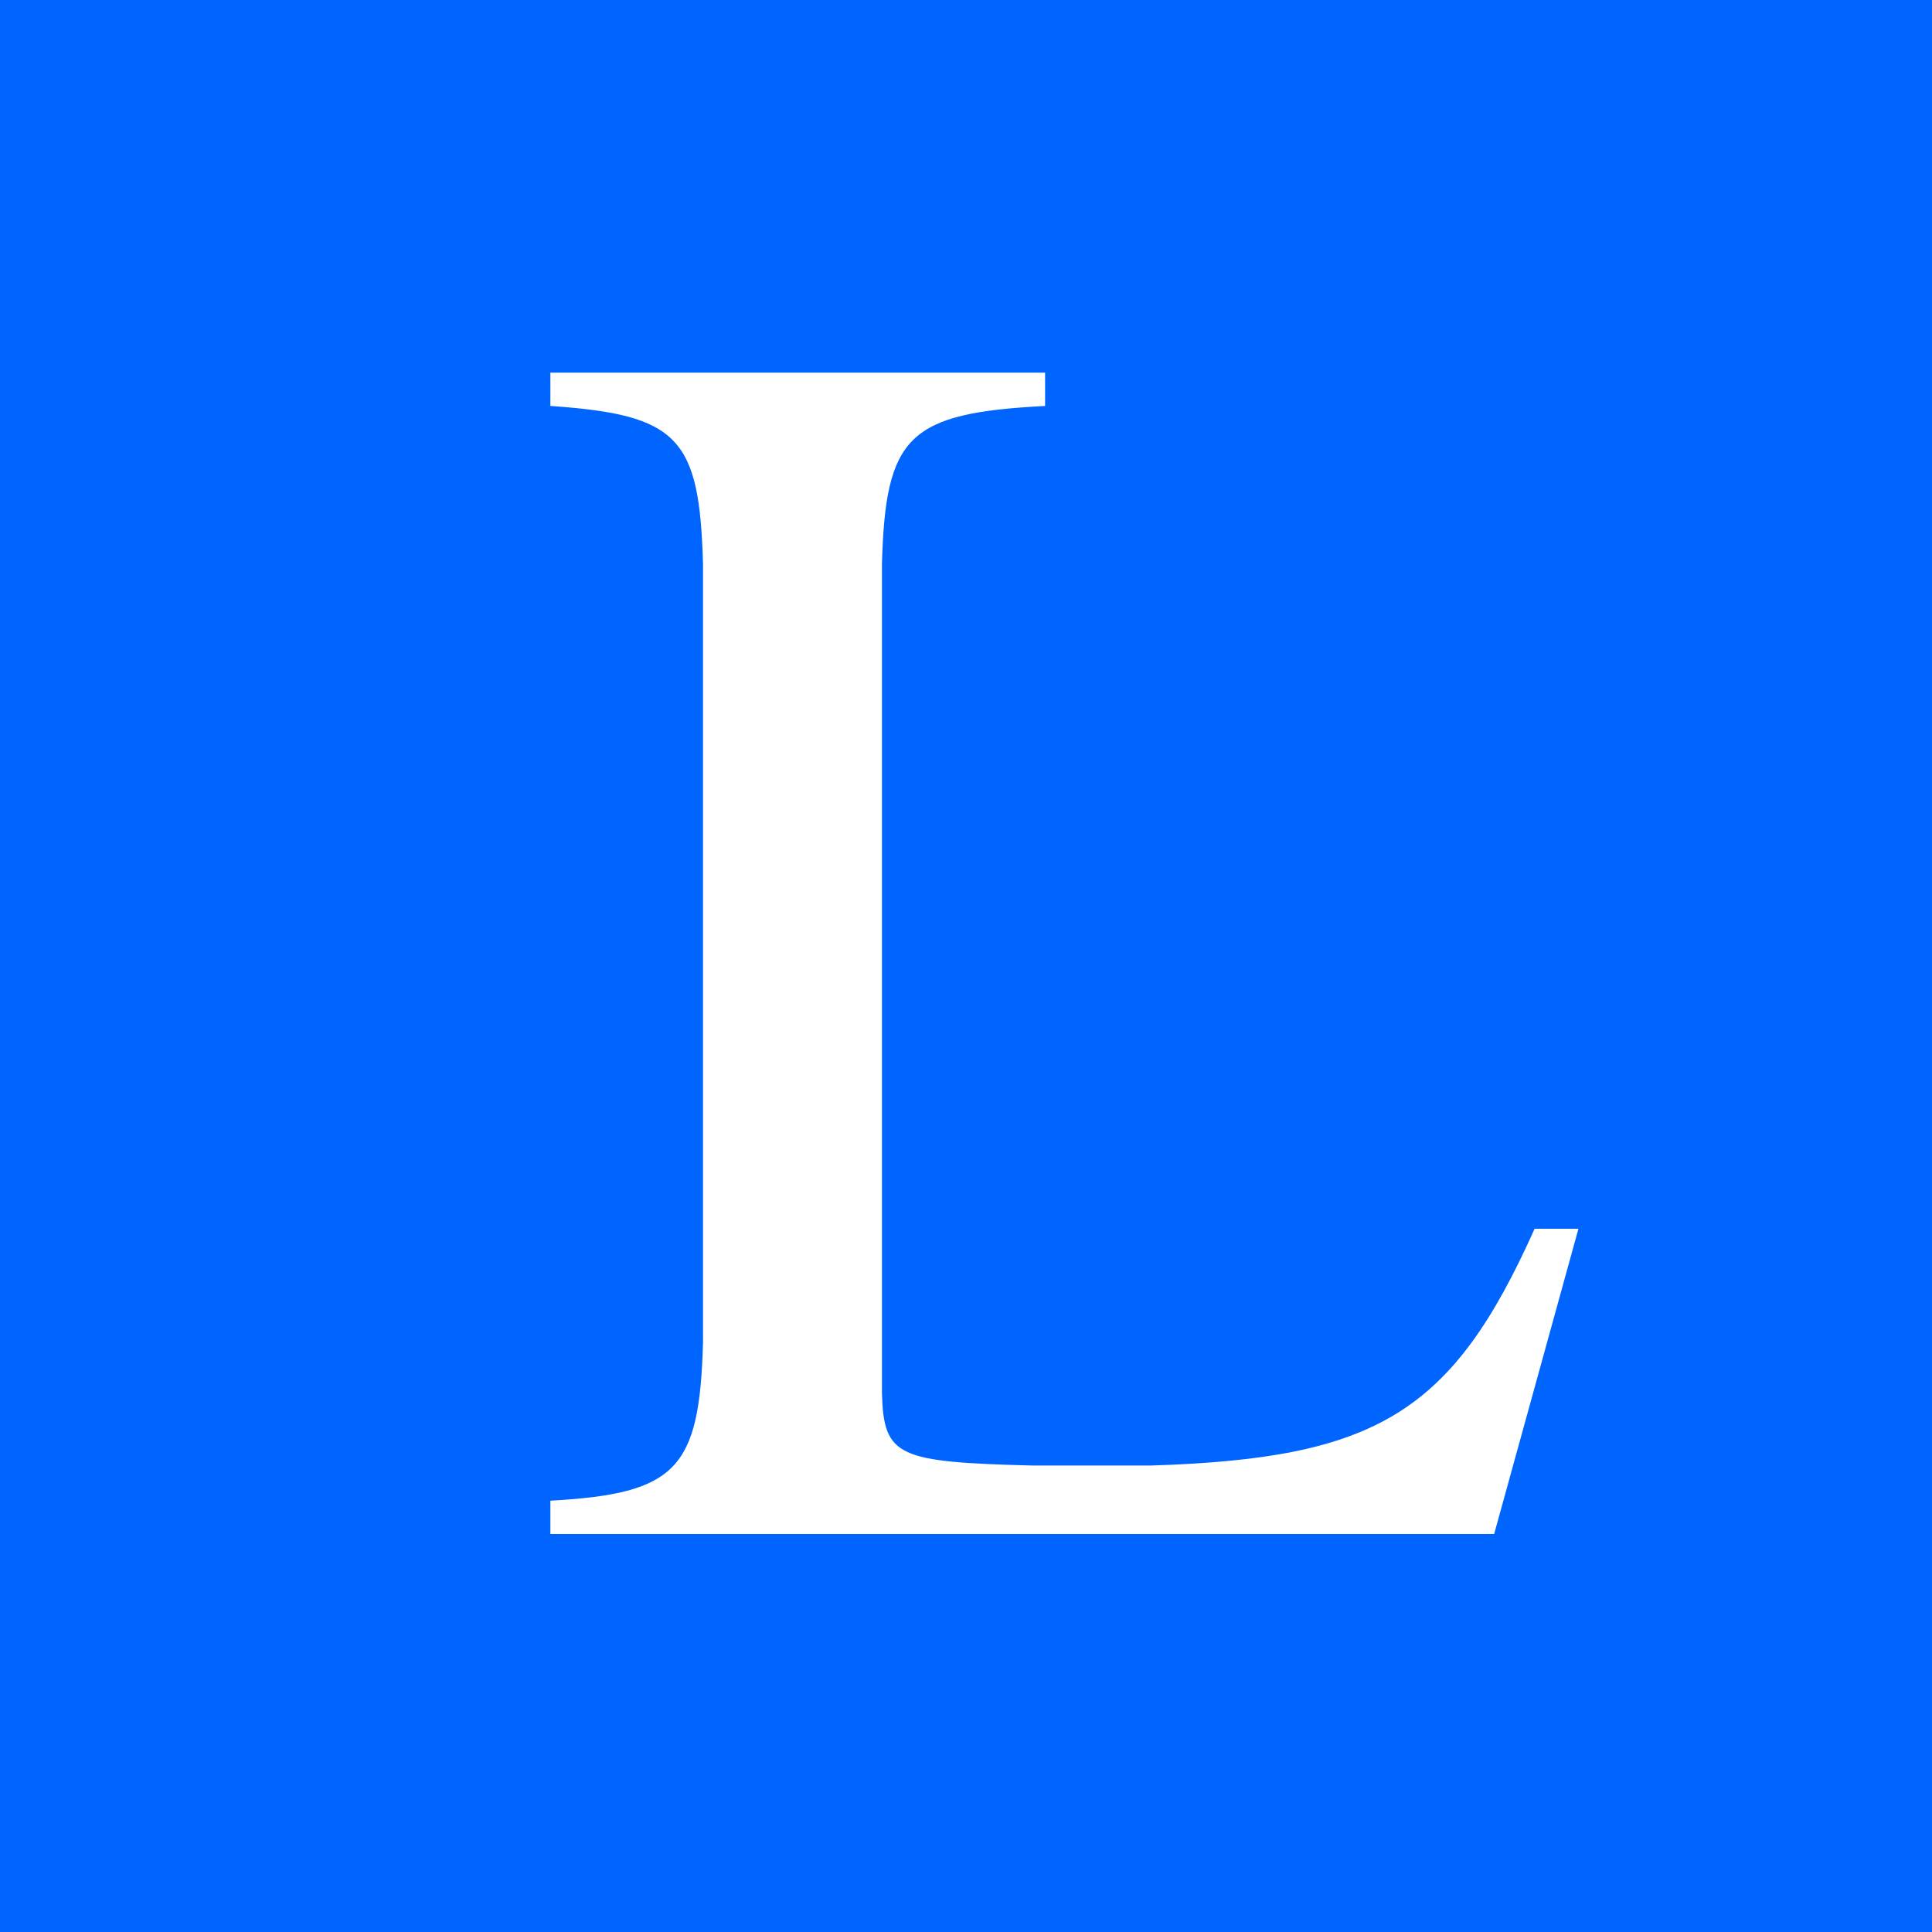
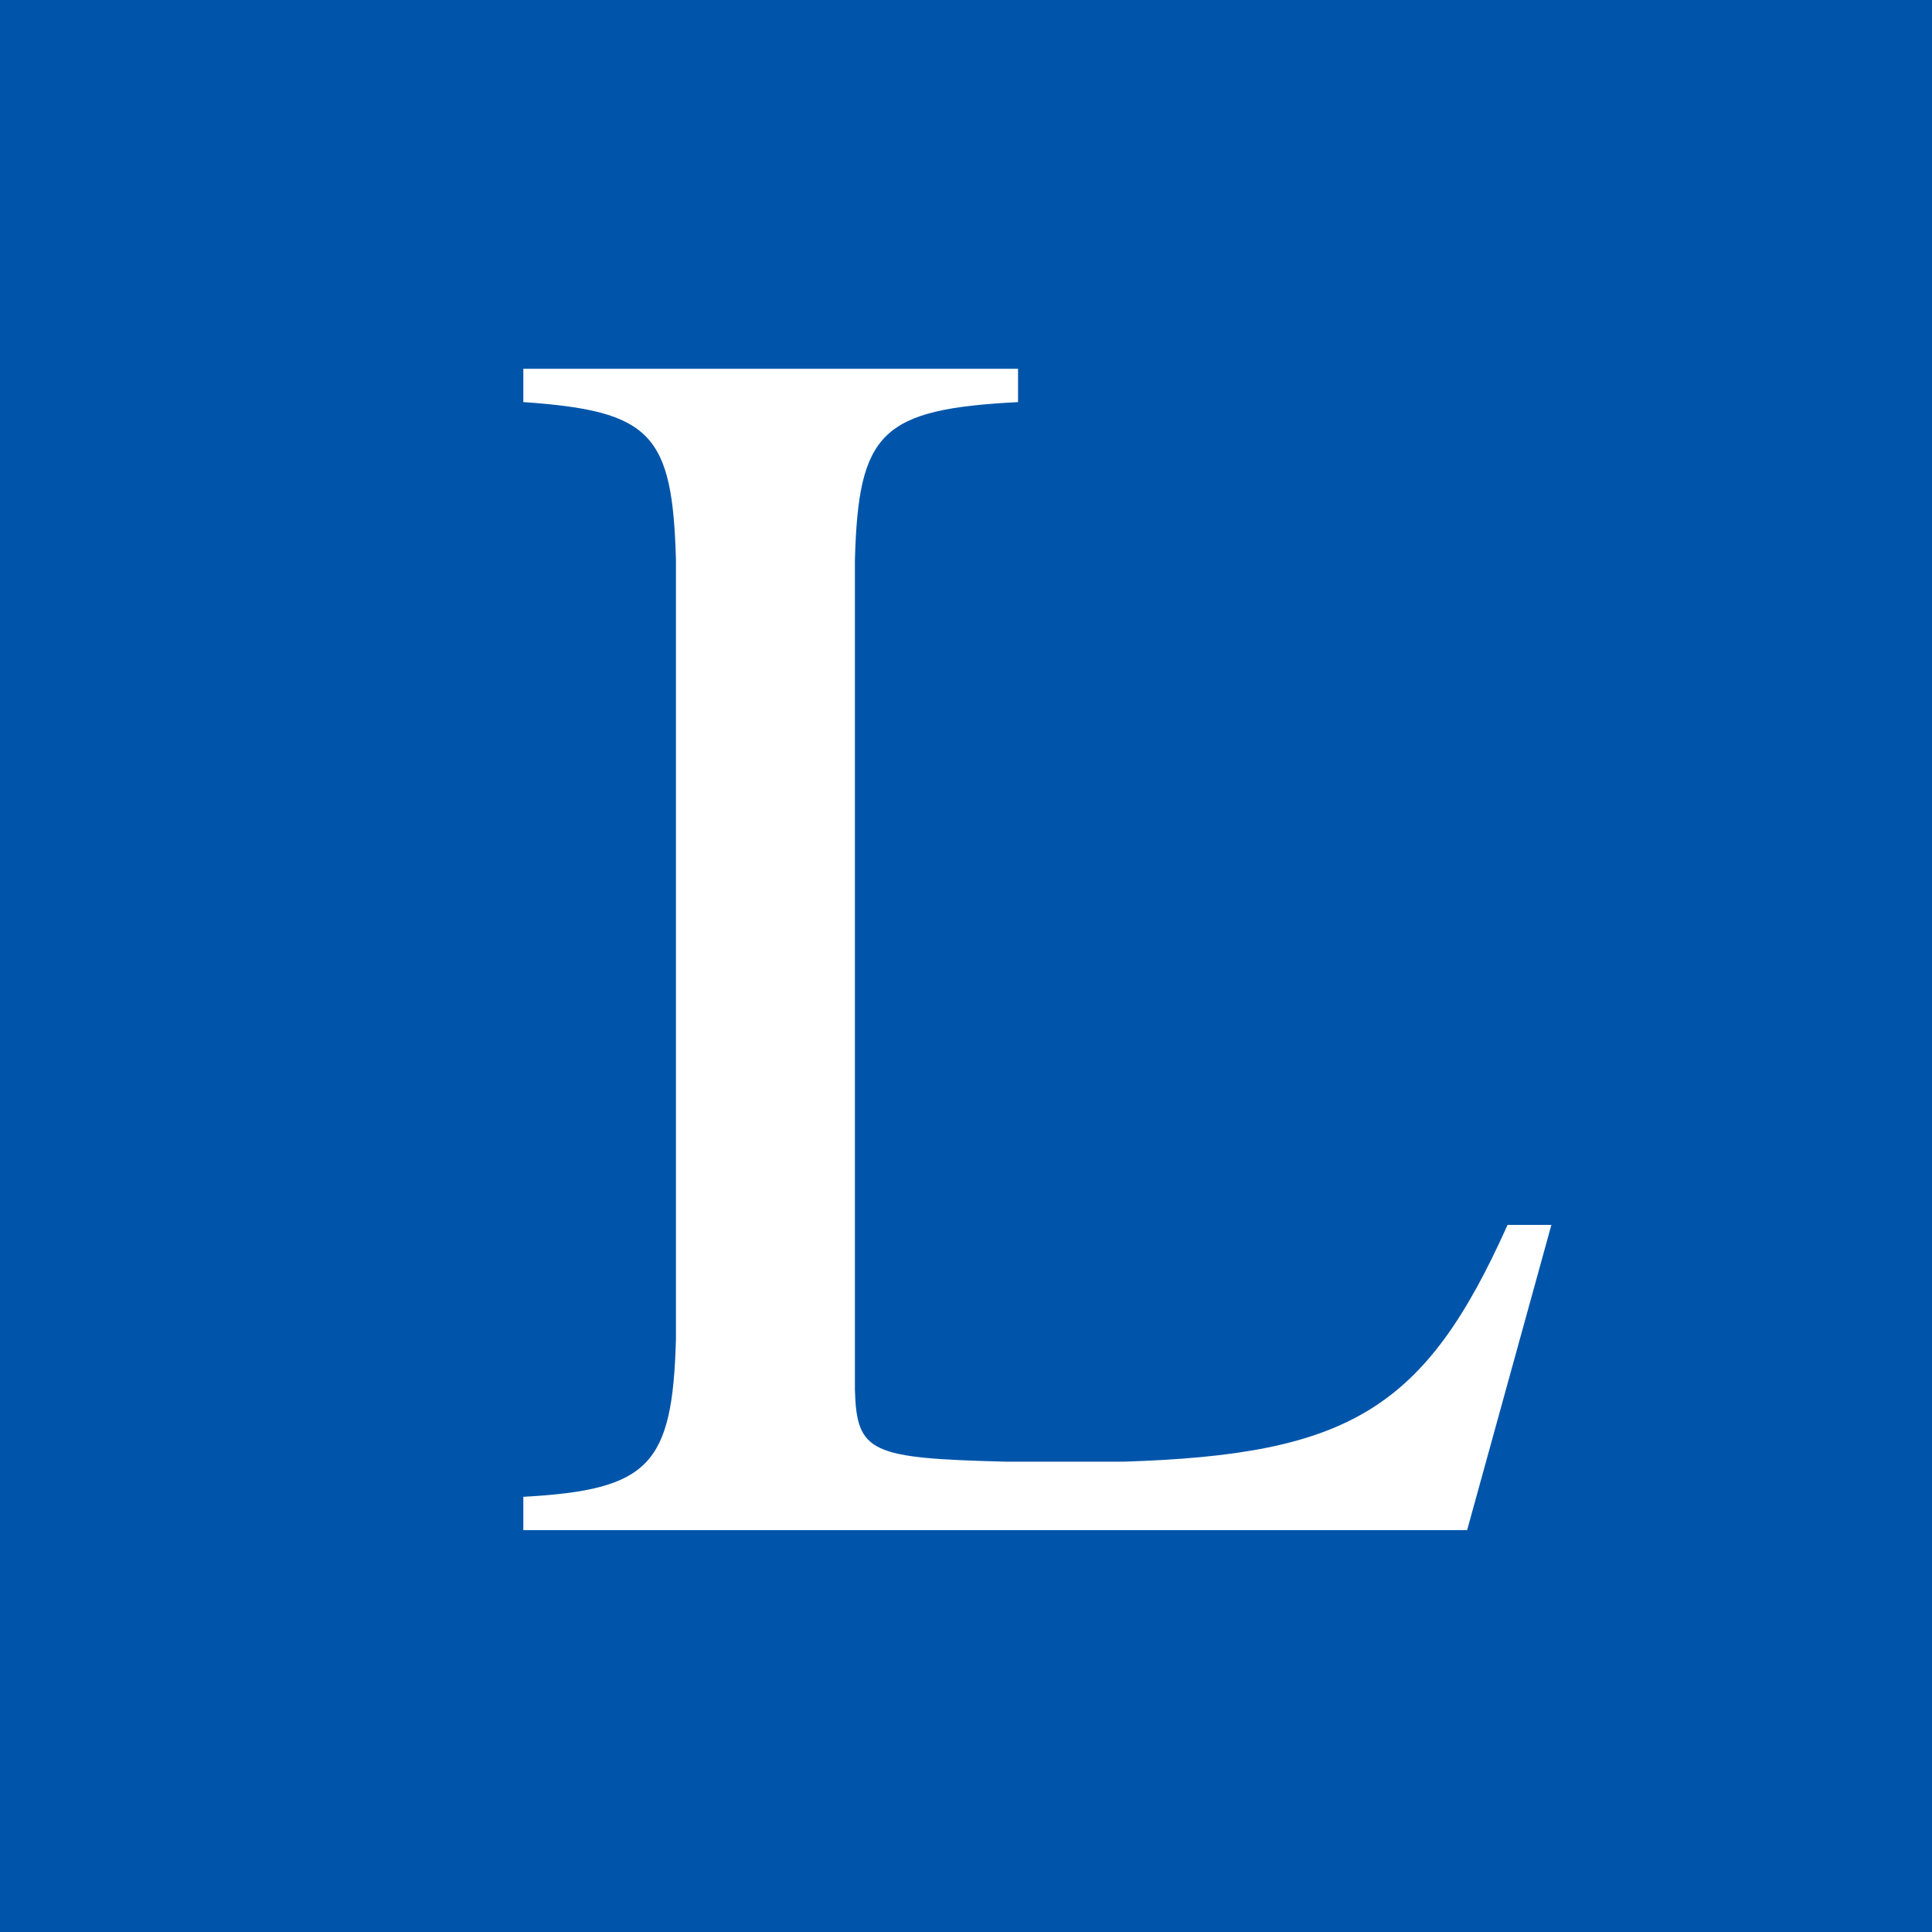
<svg xmlns="http://www.w3.org/2000/svg" width="250" height="250">
  <g>
-     <rect fill="#0065ff" id="canvas_background" height="252" width="252" y="-1" x="-1" />
-     <g display="none" overflow="visible" y="0" x="0" height="100%" width="100%" id="canvasGrid">
-       <rect fill="url(#gridpattern)" stroke-width="0" y="0" x="0" height="100%" width="100%" />
-     </g>
+     <rect fill="#0055aa" height="100%" width="100%" y="0" x="0" />
  </g>
  <g>
-     <text stroke="#000" font-weight="normal" xml:space="preserve" text-anchor="start" font-family="Georgia, Times, 'Times New Roman', serif" font-size="227" id="svg_1" y="198.5" x="68.5" stroke-width="0" fill="#ffffff">L</text>
+     <text stroke="#000" font-weight="normal" xml:space="preserve" text-anchor="start" font-family="Times, 'Times New Roman', serif" font-size="227" y="198" x="65" stroke-width="0" fill="#ffffff">L</text>
  </g>
</svg>
